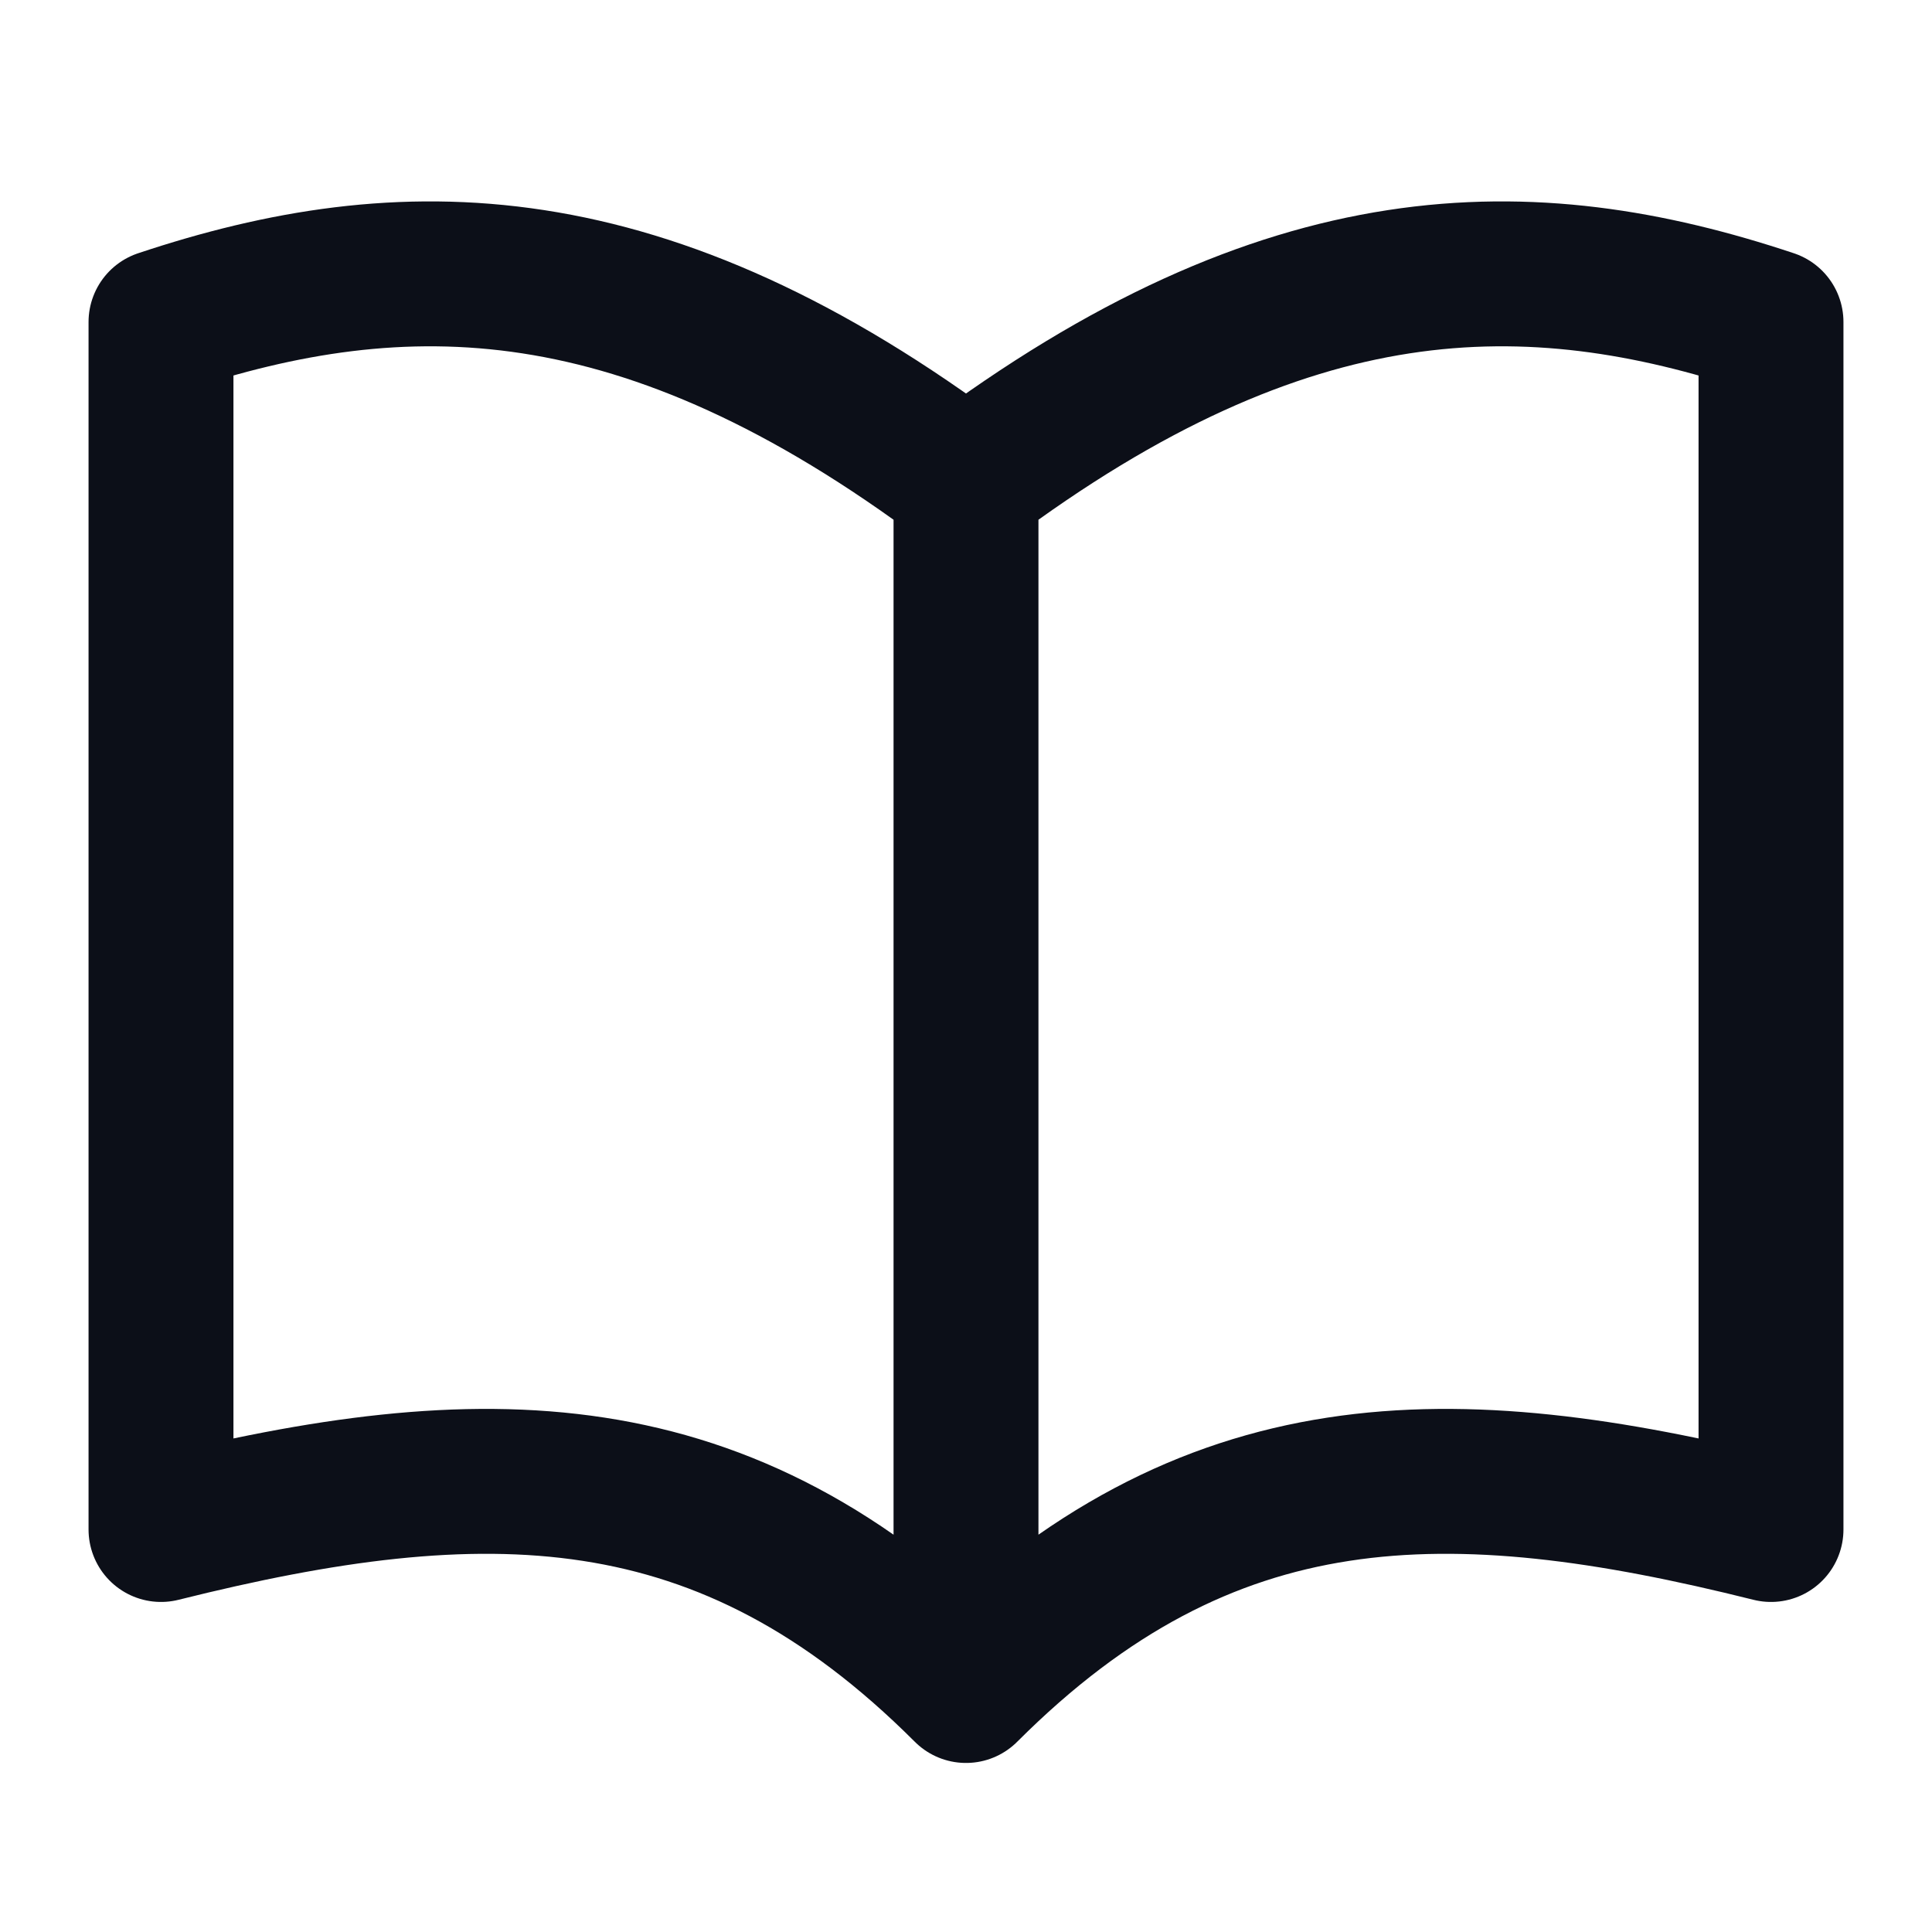
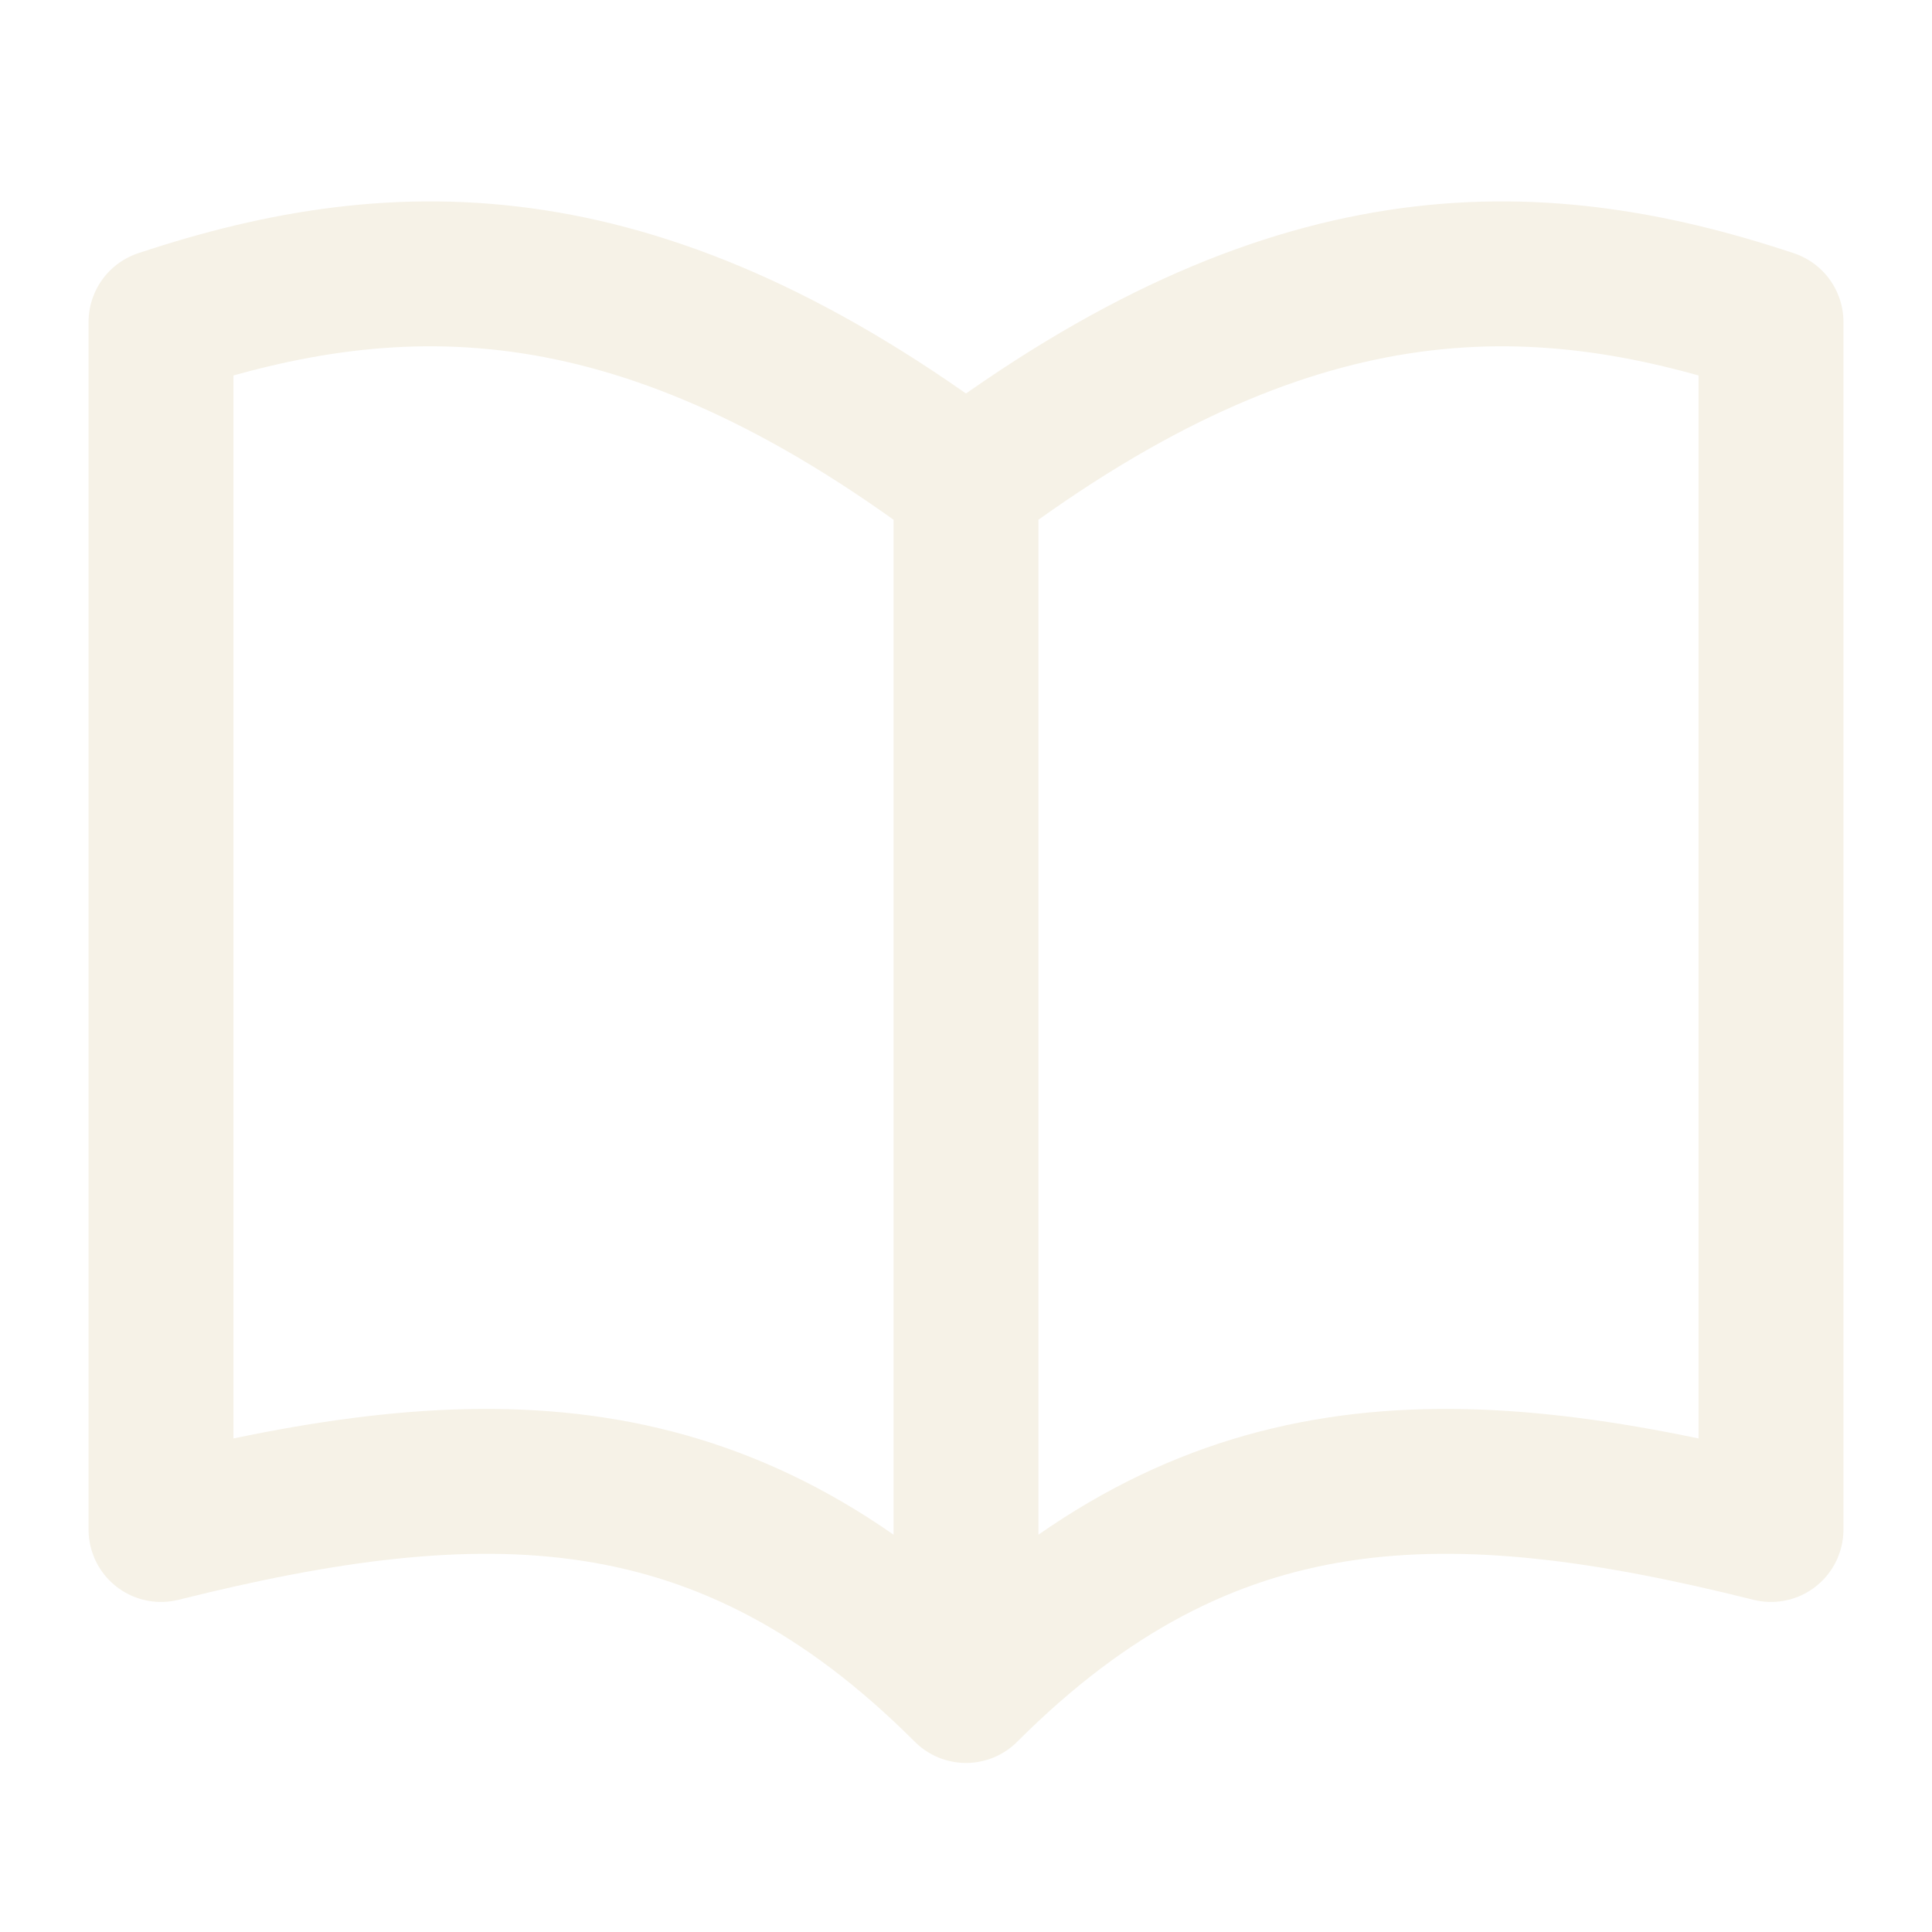
<svg xmlns="http://www.w3.org/2000/svg" viewBox="0 0 24 24" width="24" height="24">
-   <g fill="none" stroke="#0C0F18" stroke-width="1.8" stroke-linecap="round" stroke-linejoin="round">
+   <g fill="none" stroke="#F6F2E7" stroke-width="1.8" stroke-linecap="round" stroke-linejoin="round">
    <path d="M12 6v15M12 6C8 3 5 3 2 4v15c4-1 7-1 10 2 3-3 6-3 10-2V4c-3-1-6-1-10 2z" />
  </g>
</svg>
